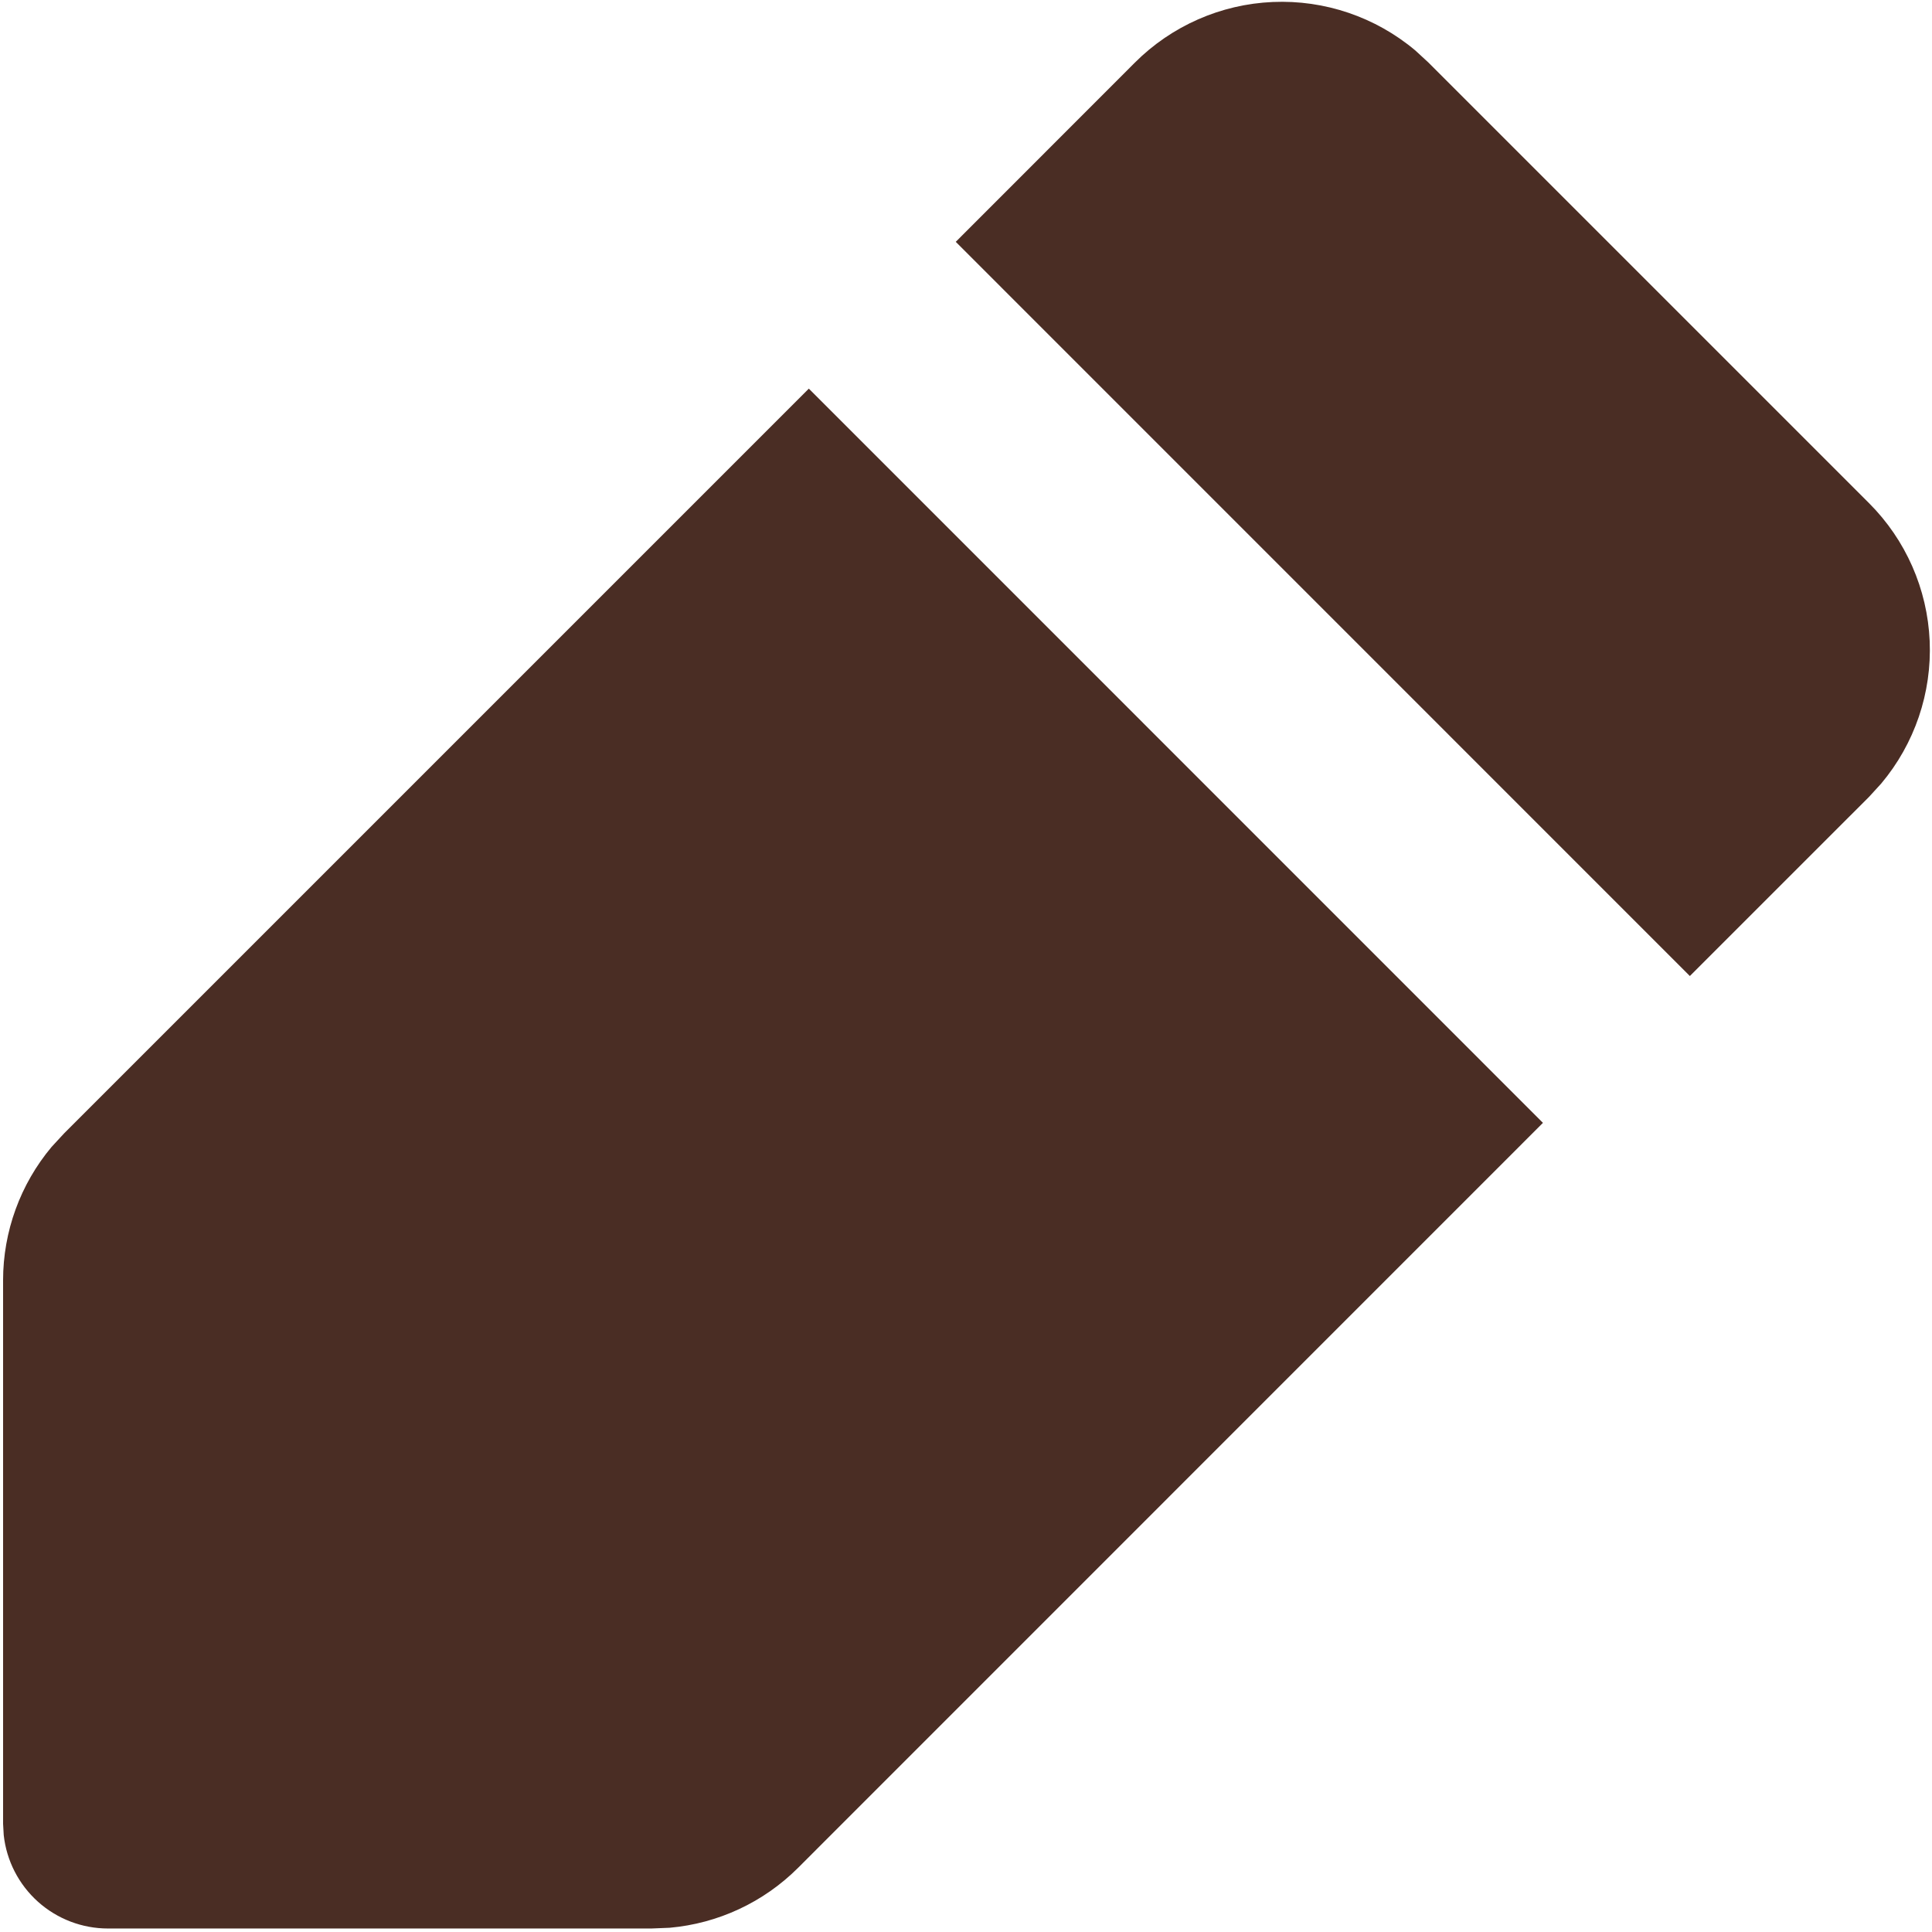
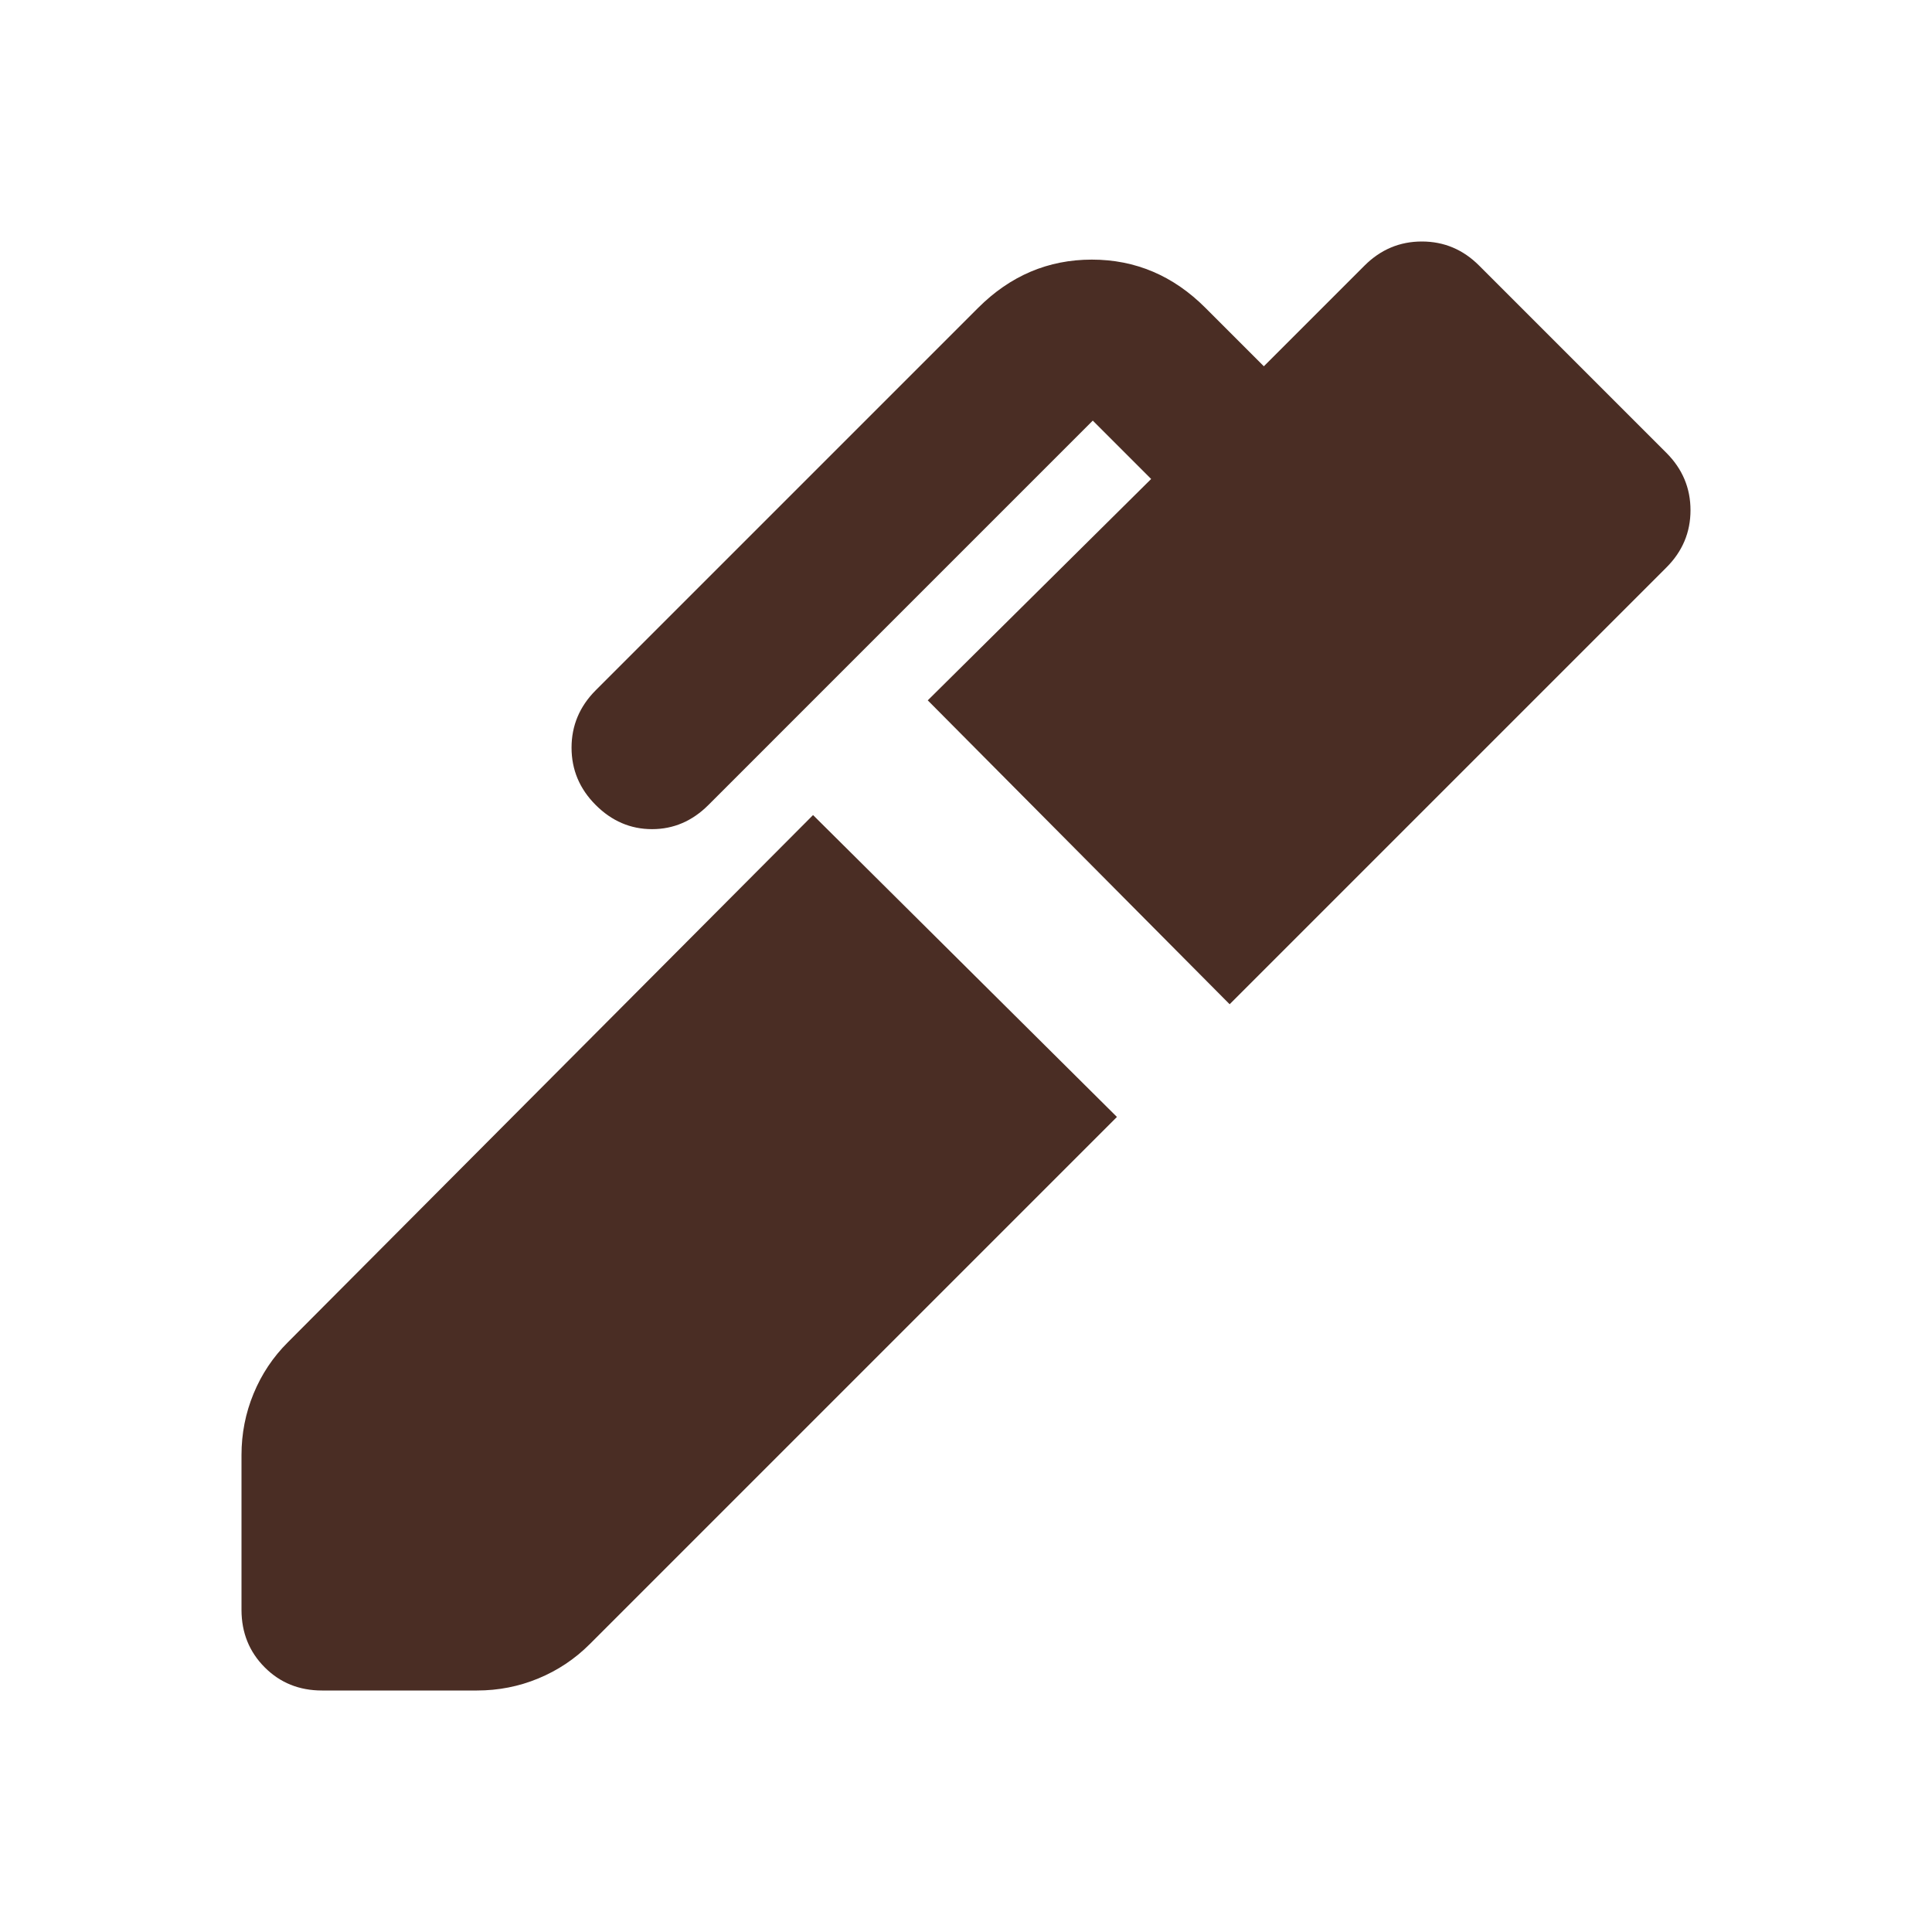
- <svg xmlns="http://www.w3.org/2000/svg" width="69" height="69" viewBox="0 0 69 69" fill="none">
-   <path d="M28.887 13.88L55.105 40.102L28.505 66.706C27.274 67.937 25.649 68.696 23.914 68.849L23.262 68.875H3.856C2.933 68.875 2.043 68.534 1.356 67.919C0.669 67.303 0.233 66.455 0.133 65.538L0.11 65.13V45.724C0.111 43.983 0.724 42.297 1.842 40.962L2.287 40.48L28.887 13.88ZM40.531 2.236C41.844 0.924 43.6 0.151 45.455 0.071C47.309 -0.01 49.126 0.608 50.547 1.802L51.018 2.236L66.753 17.971C68.064 19.283 68.836 21.039 68.917 22.893C68.997 24.746 68.38 26.562 67.187 27.983L66.753 28.458L60.352 34.858L34.134 8.637L40.531 2.236Z" fill="#4A2D24" />
+ <svg xmlns="http://www.w3.org/2000/svg" width="32" height="32" viewBox="0 0 24 24">
+   <path fill="#4A2D24" d="M15.275 12.475L11.525 8.7L14.3 5.95l-.725-.725L8.8 10q-.3.3-.7.3t-.7-.3t-.3-.712t.3-.713l4.75-4.75q.6-.6 1.413-.6t1.412.6l.725.725l1.25-1.25q.3-.3.713-.3t.712.3L20.7 5.625q.3.3.3.713t-.3.712zM4 21q-.425 0-.712-.288T3 20v-1.925q0-.4.15-.763t.425-.637l6.525-6.55l3.775 3.75l-6.55 6.55q-.275.275-.637.425t-.763.15z" />
</svg>
